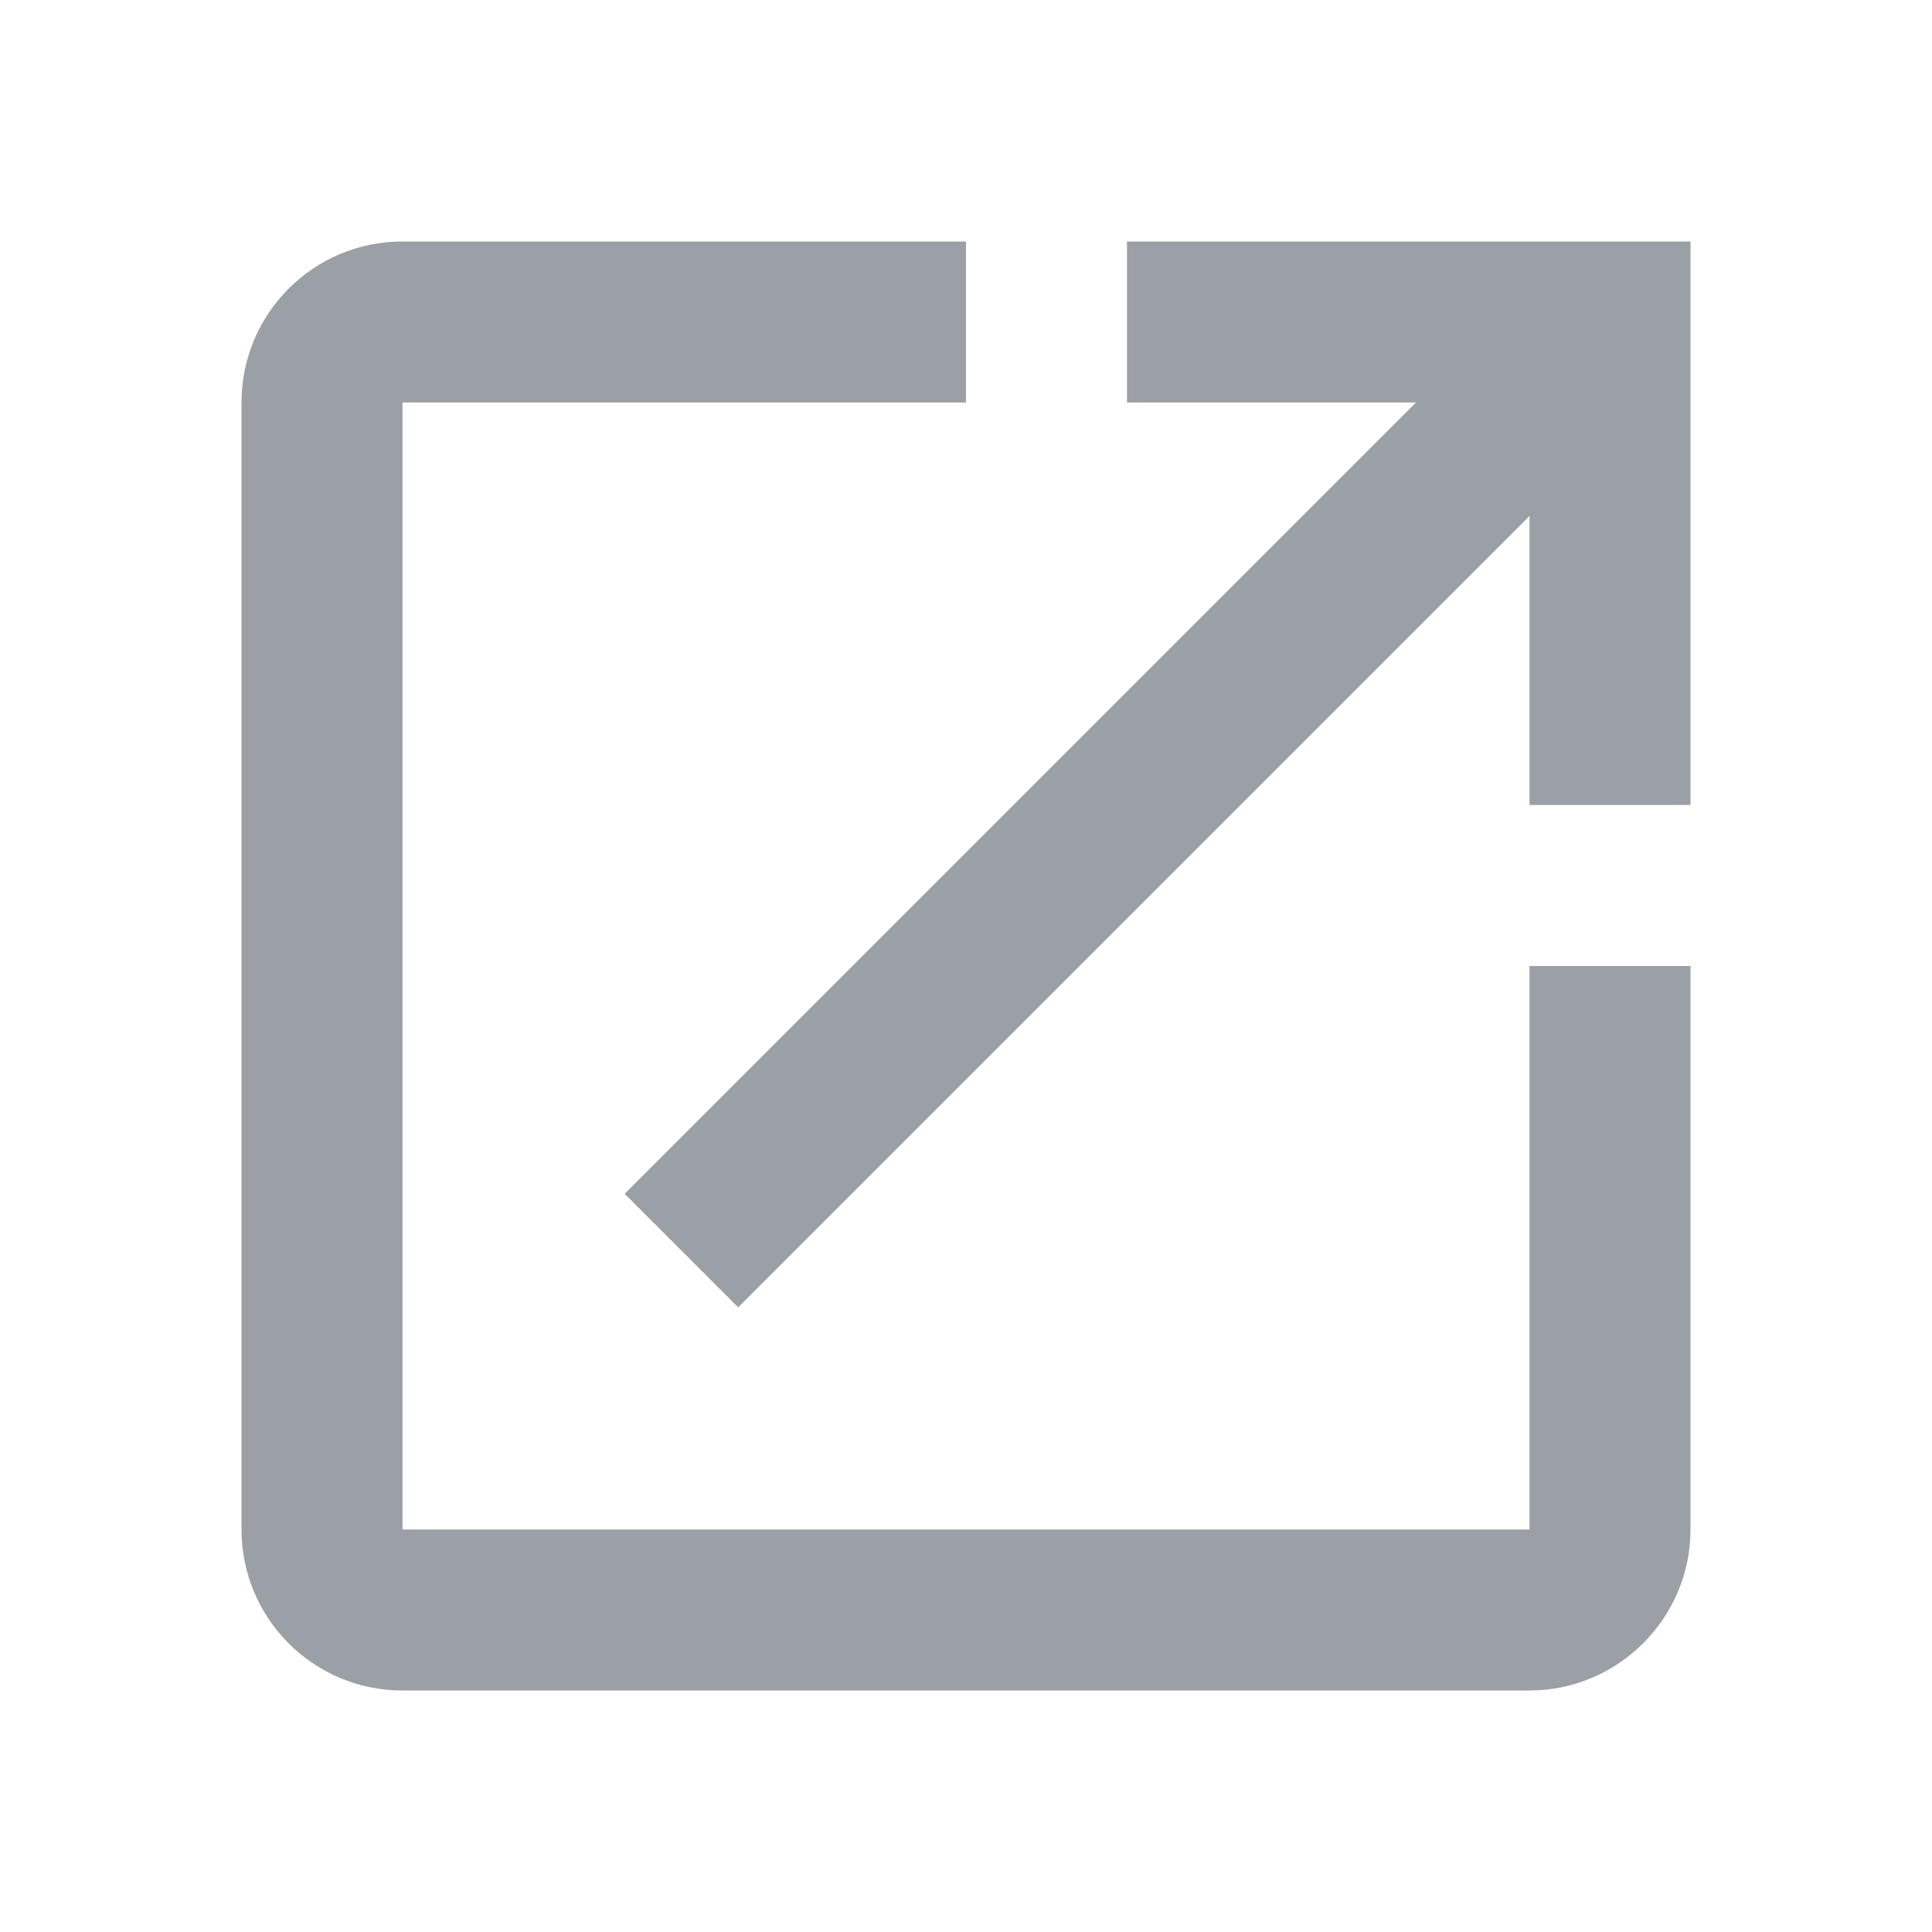
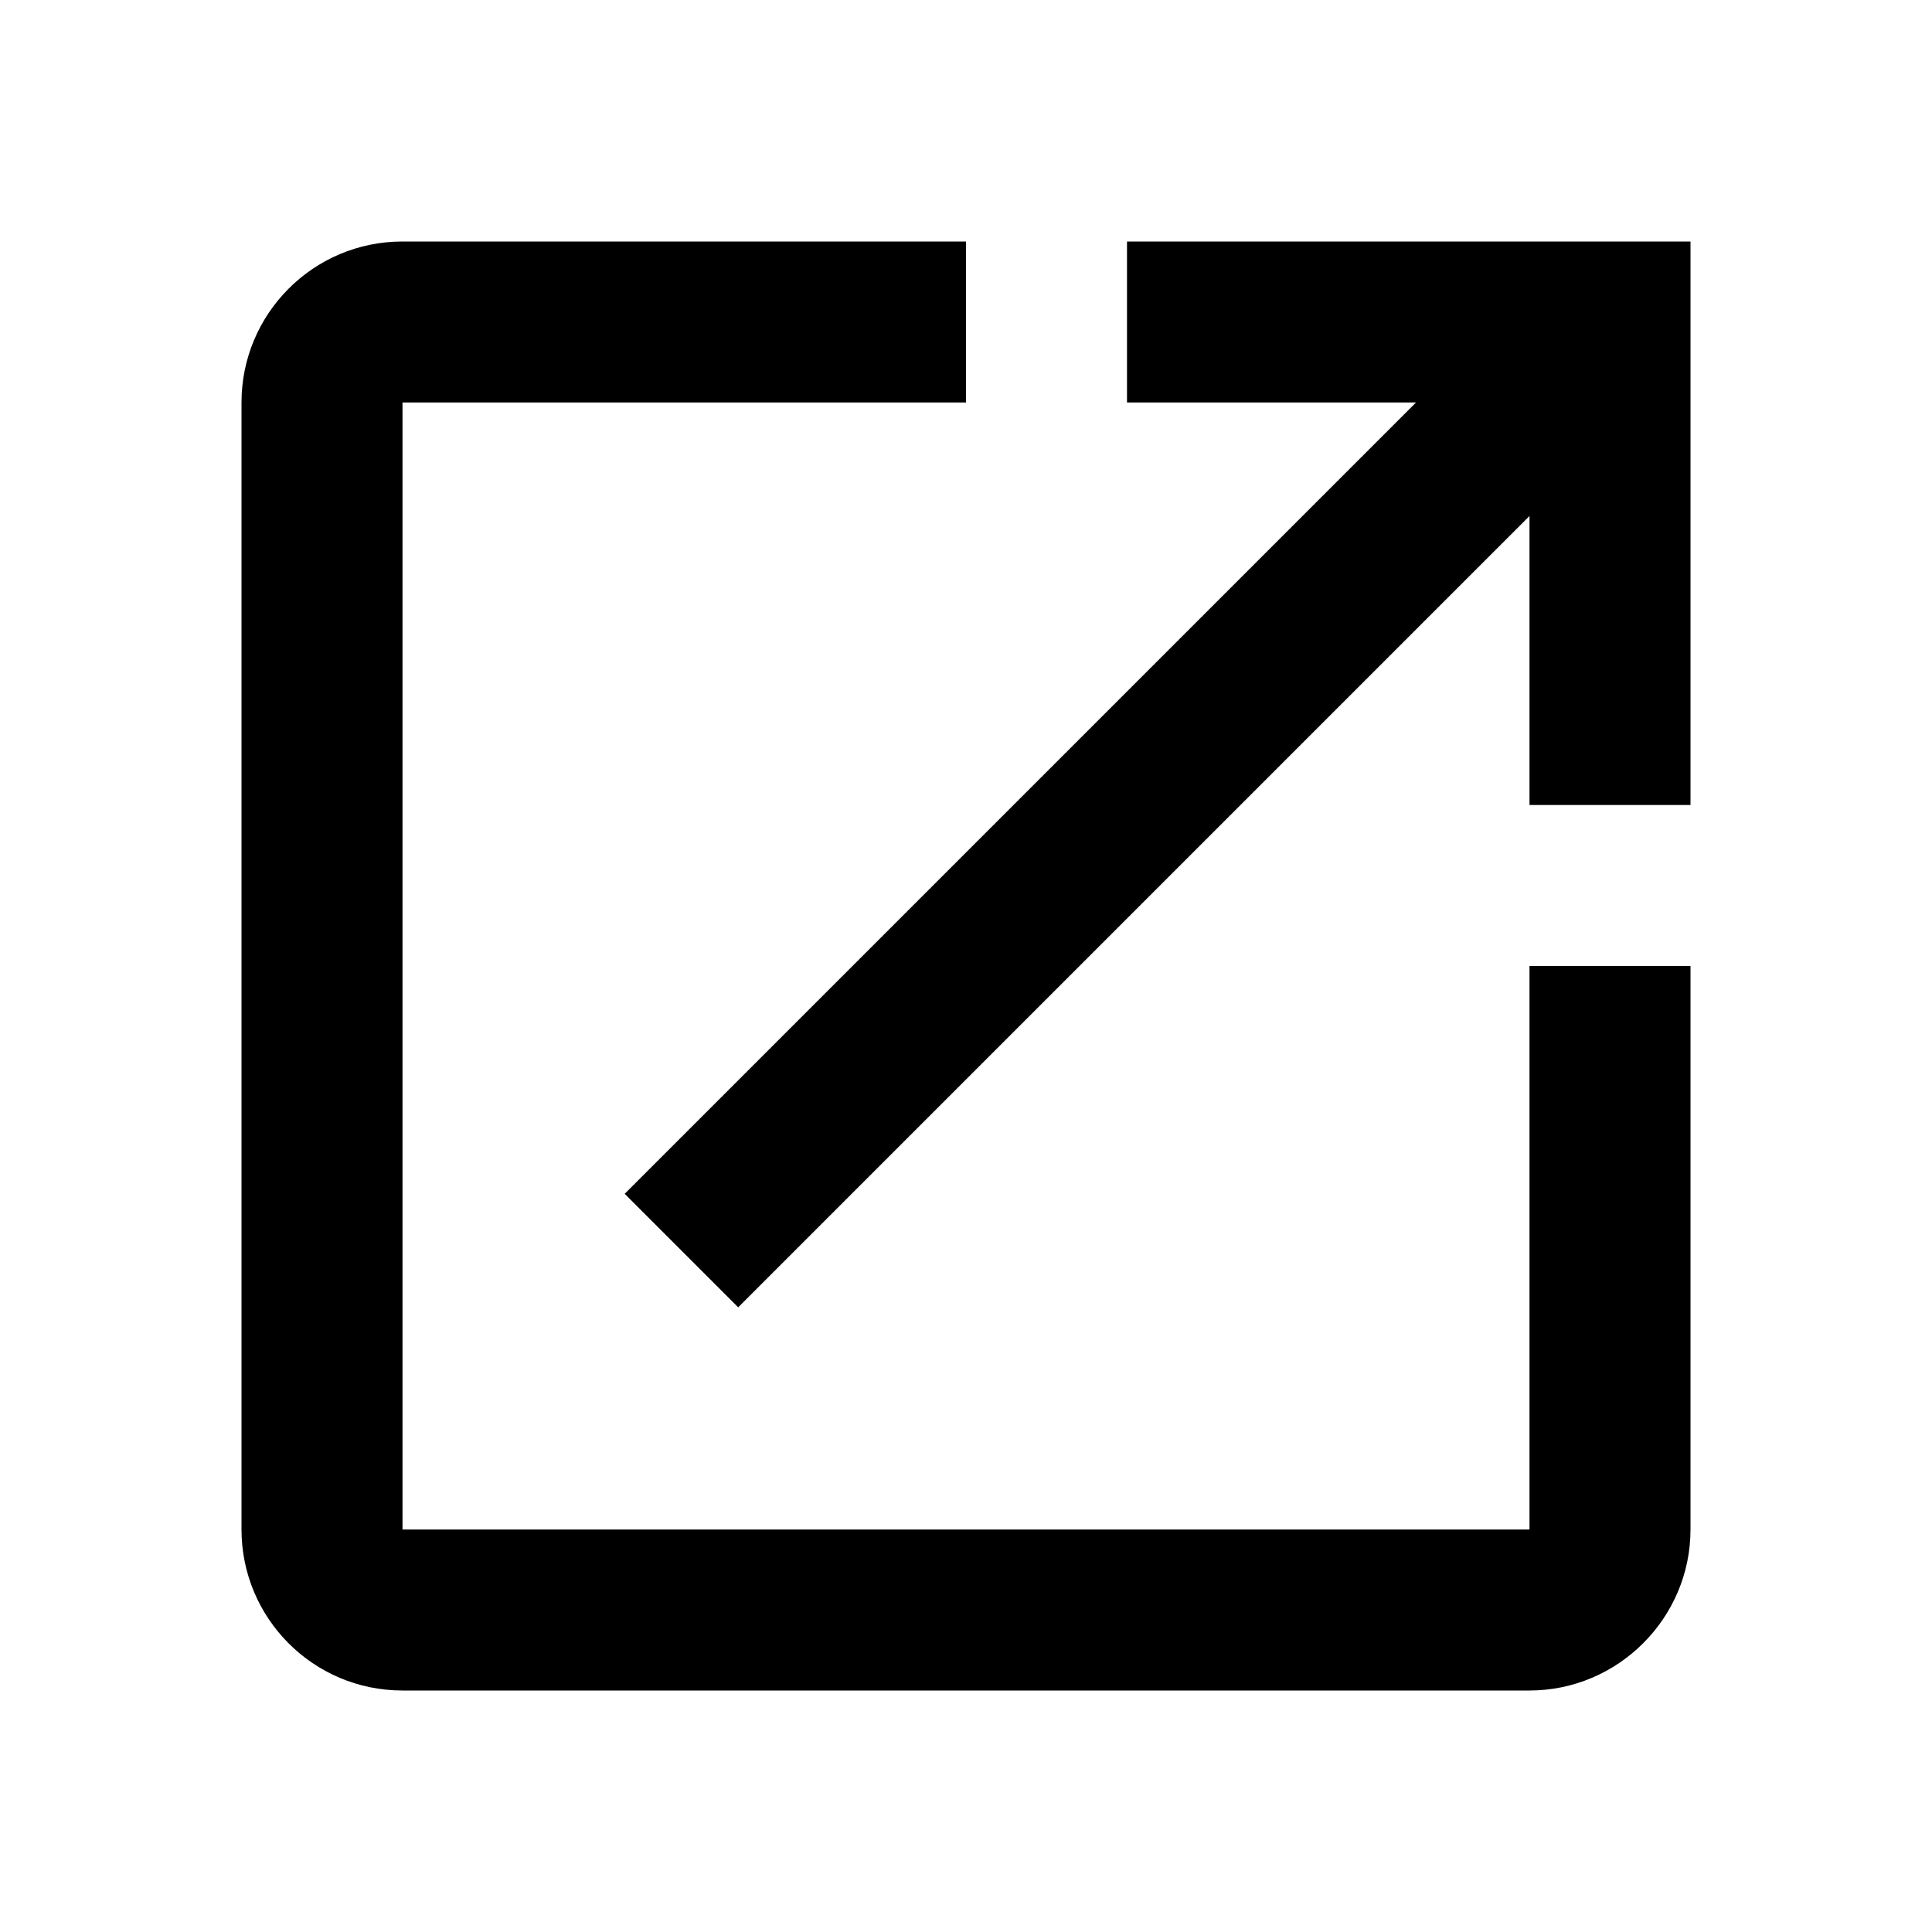
- <svg xmlns="http://www.w3.org/2000/svg" viewBox="0 0 24 24" preserveAspectRatio="xMidYMid meet" focusable="false" style="pointer-events: none; display: block; width: 100%; height: 100%; fill: #9aa0a6">
+ <svg xmlns="http://www.w3.org/2000/svg" viewBox="0 0 24 24" preserveAspectRatio="xMidYMid meet" focusable="false" style="pointer-events: none; display: block; width: 100%; height: 100%; fill: #000">
  <g>
    <path d="M19 19H5V5h7V3H5c-1.11 0-2 .9-2 2v14c0 1.1.89 2 2 2h14c1.1 0 2-.9 2-2v-7h-2v7zM14 3v2h3.59l-9.83 9.83 1.41 1.41L19 6.41V10h2V3h-7z" />
  </g>
</svg>
